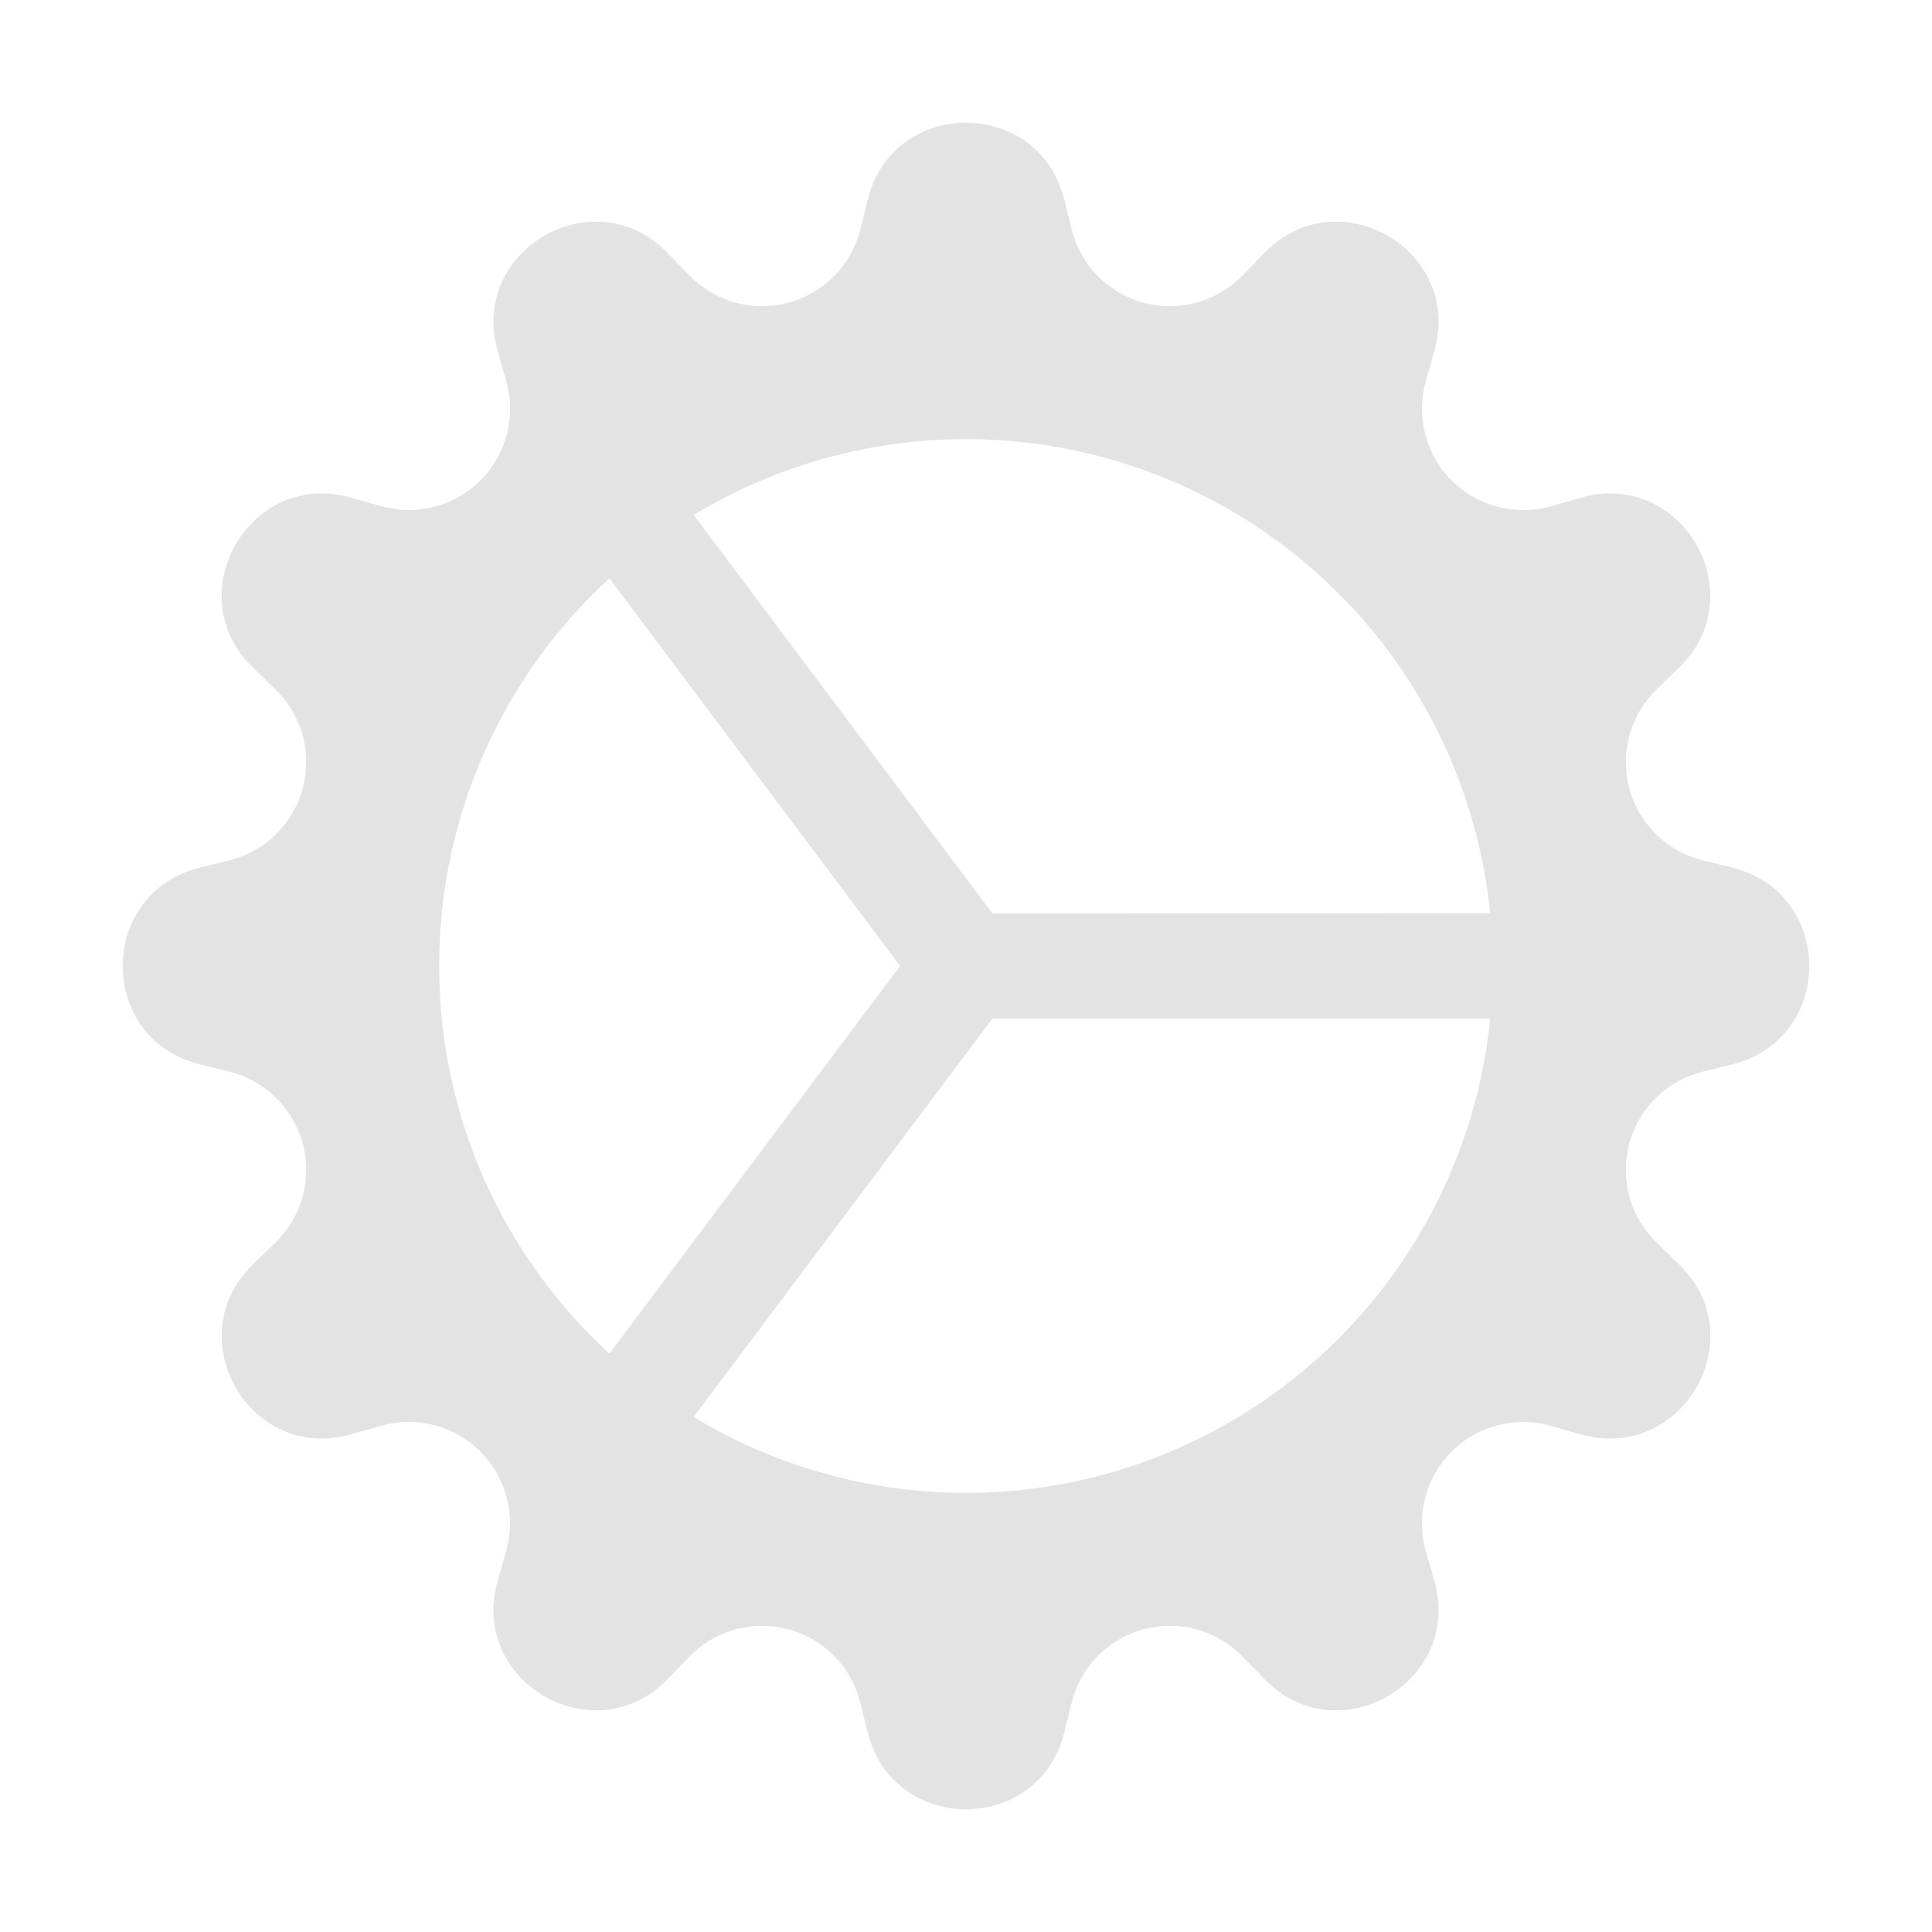
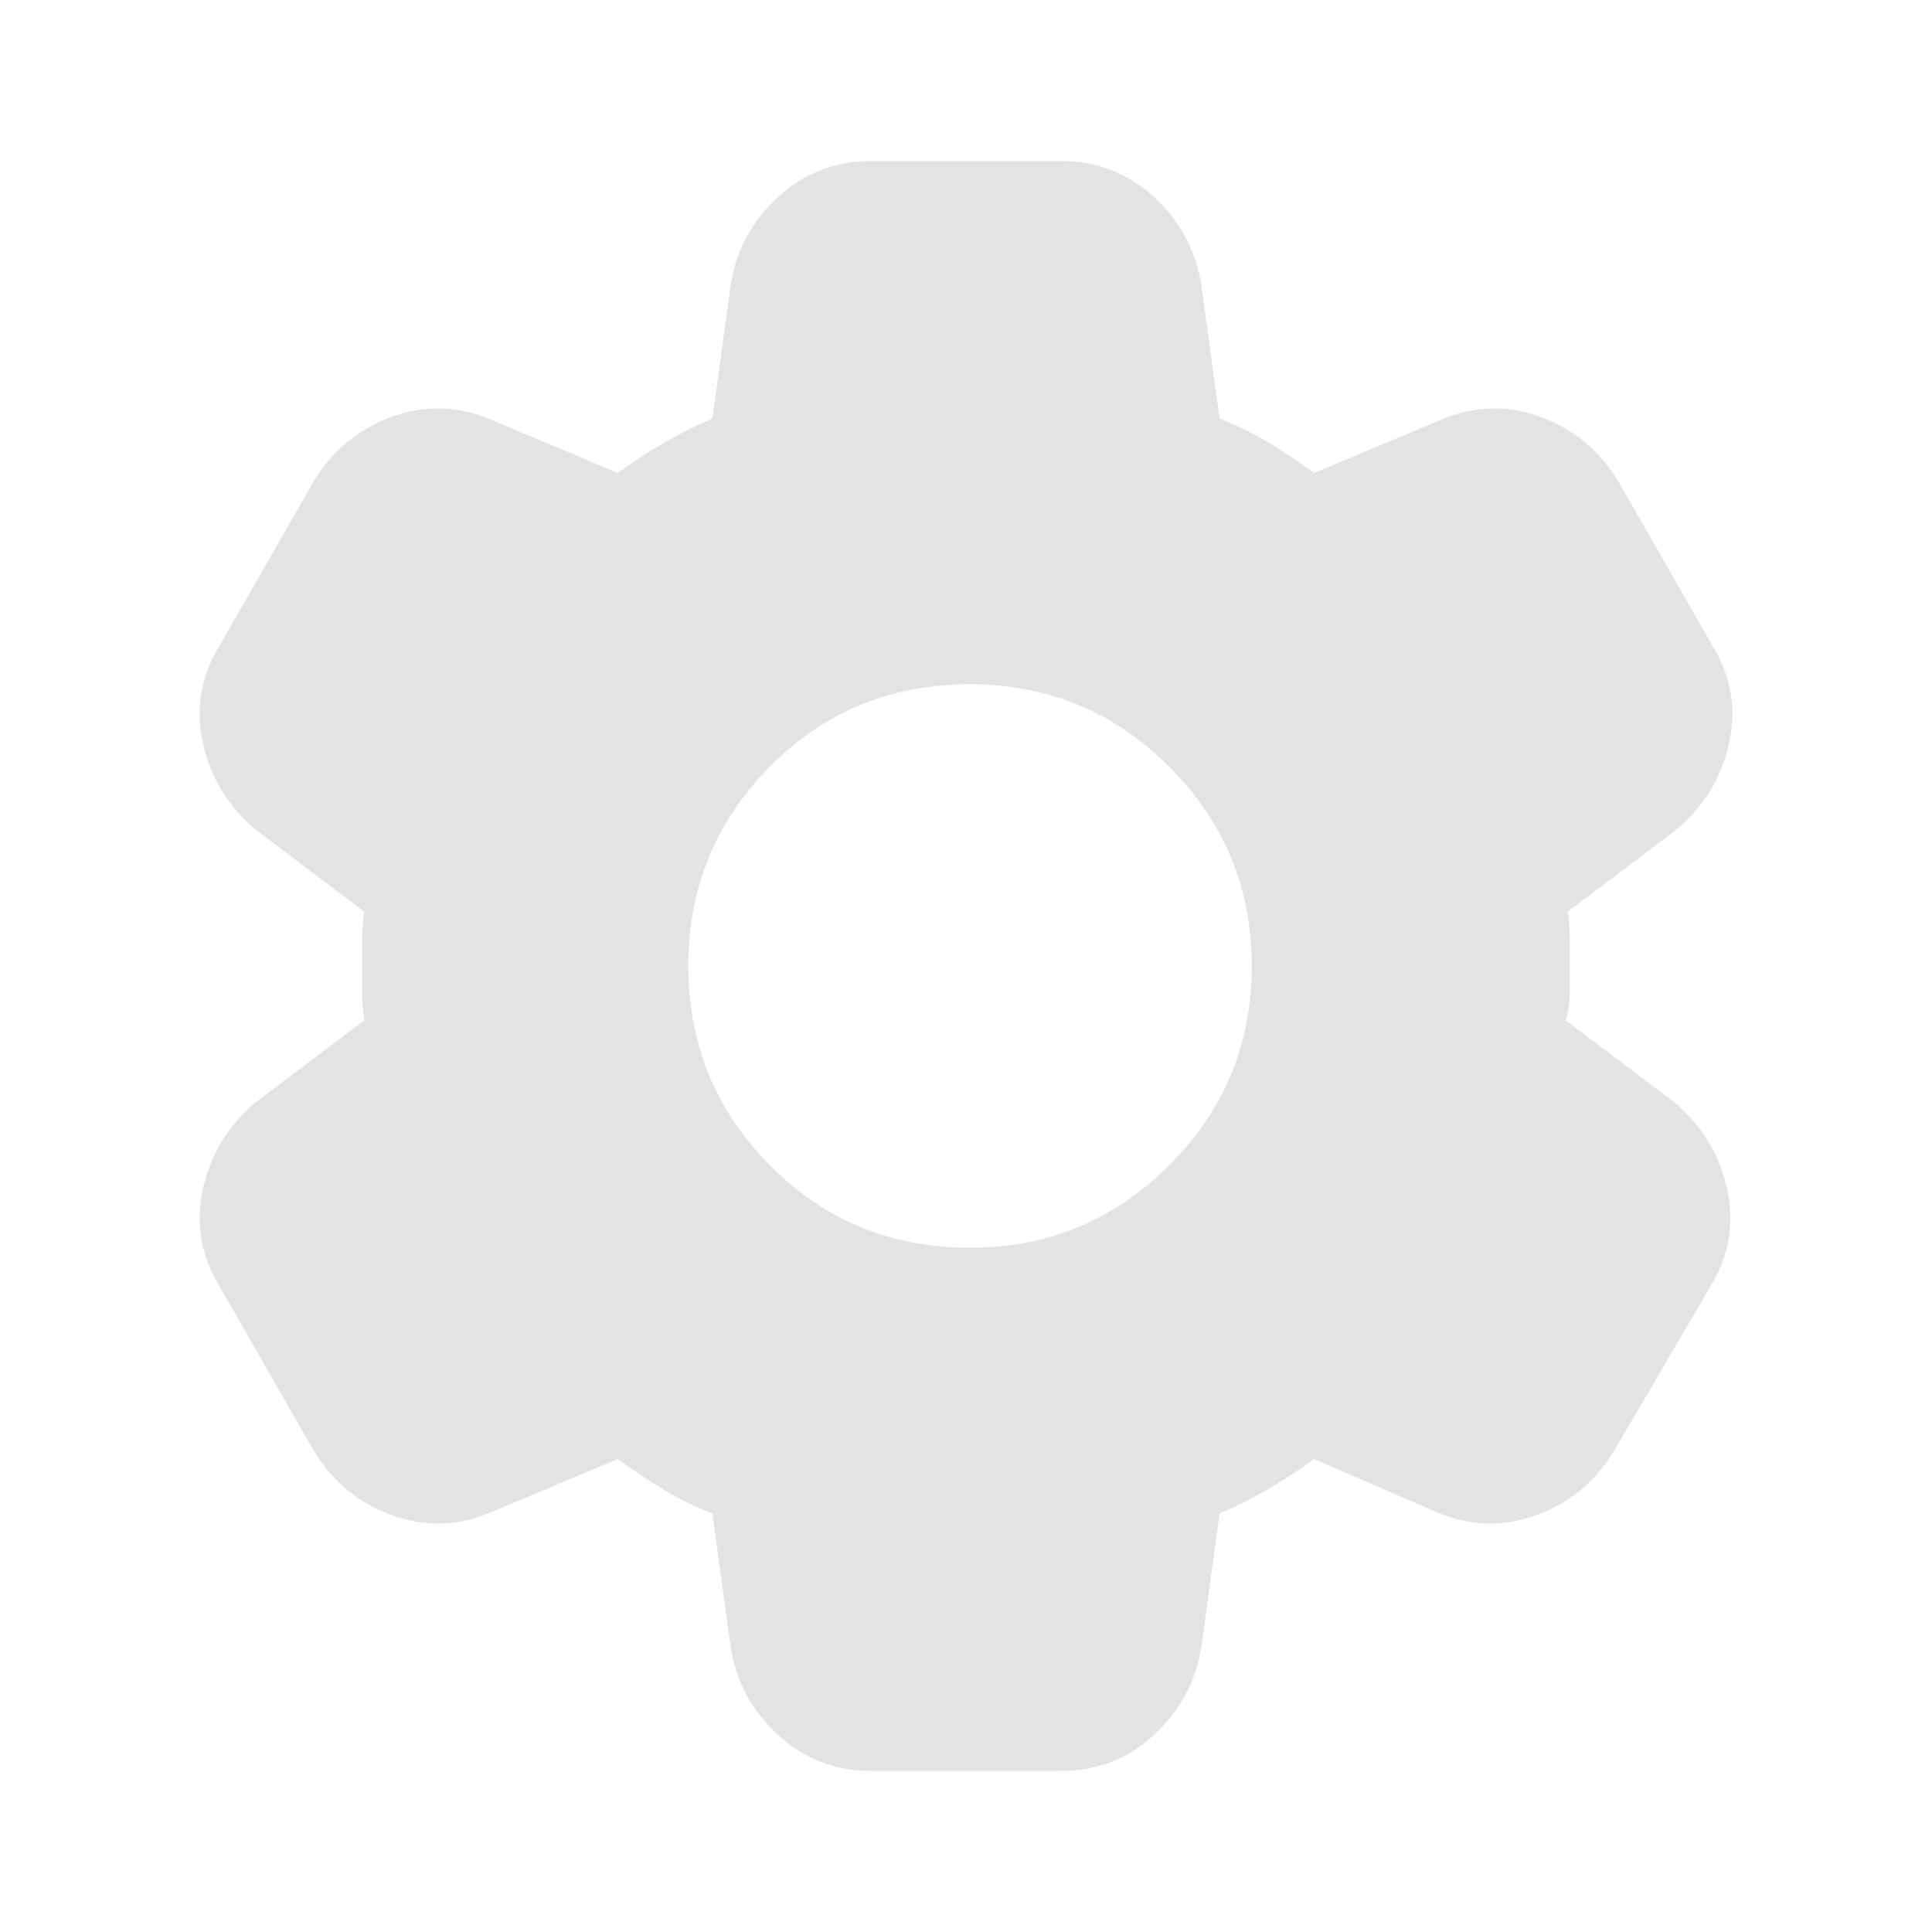
- <svg xmlns="http://www.w3.org/2000/svg" width="1920" zoomAndPan="magnify" viewBox="0 0 1440 1440" height="1920" preserveAspectRatio="xMidYMid meet" version="1.0">
-   <defs>
-     <clipPath id="ec4133f93d">
-       <path d="M 91.5 91.5 L 1348.5 91.5 L 1348.5 1348.5 L 91.5 1348.5 Z M 91.5 91.5 " clip-rule="nonzero" />
-     </clipPath>
-   </defs>
-   <g clip-path="url(#ec4133f93d)">
-     <path fill="#e3e3e3" d="M 646.781 148.613 C 665.871 72.41 774.051 72.41 793.219 148.613 L 798.797 171.082 C 799.609 174.332 800.633 177.516 801.871 180.629 C 803.105 183.742 804.543 186.762 806.184 189.684 C 807.82 192.605 809.645 195.402 811.656 198.082 C 813.668 200.762 815.848 203.297 818.199 205.684 C 820.547 208.07 823.043 210.293 825.691 212.348 C 828.336 214.402 831.105 216.273 834 217.961 C 836.895 219.648 839.887 221.137 842.98 222.422 C 846.074 223.711 849.238 224.785 852.473 225.652 C 855.707 226.52 858.988 227.164 862.309 227.594 C 865.633 228.023 868.969 228.23 872.32 228.215 C 875.668 228.199 879.004 227.961 882.32 227.5 C 885.641 227.043 888.91 226.363 892.141 225.469 C 895.367 224.57 898.523 223.465 901.602 222.148 C 904.684 220.832 907.664 219.316 910.539 217.605 C 913.418 215.891 916.172 213.996 918.797 211.914 C 921.422 209.836 923.898 207.59 926.227 205.18 L 942.332 188.602 C 996.934 132.117 1090.656 186.246 1069.055 261.746 L 1062.77 284.059 C 1061.848 287.277 1061.145 290.543 1060.656 293.855 C 1060.172 297.168 1059.906 300.5 1059.867 303.848 C 1059.824 307.195 1060.004 310.531 1060.406 313.855 C 1060.809 317.18 1061.43 320.465 1062.27 323.707 C 1063.109 326.949 1064.16 330.117 1065.422 333.223 C 1066.684 336.324 1068.145 339.328 1069.805 342.234 C 1071.469 345.141 1073.316 347.926 1075.348 350.586 C 1077.383 353.246 1079.582 355.762 1081.949 358.129 C 1084.316 360.496 1086.832 362.695 1089.492 364.73 C 1092.152 366.762 1094.938 368.609 1097.844 370.273 C 1100.75 371.934 1103.758 373.395 1106.859 374.66 C 1109.961 375.922 1113.133 376.973 1116.371 377.809 C 1119.613 378.648 1122.898 379.27 1126.223 379.672 C 1129.547 380.074 1132.883 380.254 1136.23 380.211 C 1139.578 380.172 1142.91 379.906 1146.223 379.422 C 1149.535 378.934 1152.801 378.23 1156.023 377.309 L 1178.254 370.945 C 1253.676 349.344 1307.883 443.066 1251.398 497.668 L 1234.82 513.773 C 1232.41 516.102 1230.164 518.578 1228.086 521.203 C 1226.004 523.828 1224.109 526.582 1222.395 529.461 C 1220.68 532.336 1219.168 535.316 1217.852 538.398 C 1216.535 541.477 1215.43 544.633 1214.531 547.859 C 1213.637 551.086 1212.957 554.359 1212.5 557.68 C 1212.039 560.996 1211.801 564.332 1211.785 567.68 C 1211.77 571.031 1211.977 574.367 1212.406 577.691 C 1212.832 581.012 1213.48 584.289 1214.348 587.527 C 1215.215 590.762 1216.289 593.926 1217.578 597.02 C 1218.863 600.113 1220.352 603.105 1222.039 606 C 1223.727 608.895 1225.594 611.664 1227.652 614.309 C 1229.707 616.953 1231.93 619.453 1234.316 621.801 C 1236.703 624.148 1239.238 626.332 1241.918 628.344 C 1244.598 630.355 1247.395 632.18 1250.316 633.816 C 1253.238 635.457 1256.258 636.895 1259.371 638.129 C 1262.484 639.363 1265.668 640.391 1268.918 641.203 L 1291.387 646.781 C 1367.59 665.871 1367.59 774.051 1291.387 793.219 L 1268.918 798.797 C 1265.668 799.609 1262.484 800.633 1259.371 801.871 C 1256.258 803.105 1253.238 804.543 1250.316 806.184 C 1247.395 807.82 1244.598 809.645 1241.918 811.656 C 1239.238 813.668 1236.703 815.848 1234.316 818.199 C 1231.93 820.547 1229.707 823.043 1227.652 825.691 C 1225.594 828.336 1223.727 831.105 1222.039 834 C 1220.352 836.895 1218.863 839.887 1217.578 842.98 C 1216.289 846.074 1215.215 849.238 1214.348 852.473 C 1213.48 855.707 1212.832 858.988 1212.406 862.309 C 1211.977 865.633 1211.77 868.969 1211.785 872.32 C 1211.801 875.668 1212.039 879.004 1212.5 882.32 C 1212.957 885.641 1213.637 888.91 1214.531 892.141 C 1215.43 895.367 1216.535 898.523 1217.852 901.602 C 1219.168 904.684 1220.68 907.664 1222.395 910.539 C 1224.109 913.418 1226.004 916.172 1228.086 918.797 C 1230.164 921.422 1232.41 923.898 1234.82 926.227 L 1251.398 942.332 C 1307.883 996.934 1253.754 1090.656 1178.254 1069.055 L 1155.941 1062.77 C 1152.723 1061.848 1149.457 1061.145 1146.145 1060.656 C 1142.832 1060.172 1139.5 1059.906 1136.152 1059.867 C 1132.805 1059.824 1129.469 1060.004 1126.145 1060.406 C 1122.82 1060.809 1119.535 1061.43 1116.293 1062.27 C 1113.051 1063.109 1109.879 1064.16 1106.777 1065.422 C 1103.676 1066.684 1100.672 1068.145 1097.766 1069.805 C 1094.859 1071.469 1092.074 1073.316 1089.414 1075.348 C 1086.754 1077.383 1084.238 1079.582 1081.871 1081.949 C 1079.504 1084.316 1077.305 1086.832 1075.27 1089.492 C 1073.238 1092.152 1071.391 1094.938 1069.727 1097.844 C 1068.066 1100.75 1066.605 1103.758 1065.344 1106.859 C 1064.078 1109.961 1063.027 1113.133 1062.191 1116.371 C 1061.352 1119.613 1060.73 1122.898 1060.328 1126.223 C 1059.926 1129.547 1059.746 1132.883 1059.789 1136.23 C 1059.828 1139.578 1060.094 1142.91 1060.578 1146.223 C 1061.066 1149.535 1061.77 1152.801 1062.691 1156.023 L 1069.055 1178.254 C 1090.656 1253.676 996.934 1307.883 942.332 1251.398 L 926.227 1234.82 C 923.898 1232.41 921.422 1230.164 918.797 1228.086 C 916.172 1226.004 913.418 1224.109 910.539 1222.395 C 907.664 1220.68 904.684 1219.168 901.602 1217.852 C 898.523 1216.535 895.367 1215.43 892.141 1214.531 C 888.91 1213.637 885.641 1212.957 882.32 1212.5 C 879.004 1212.039 875.668 1211.801 872.32 1211.785 C 868.969 1211.77 865.633 1211.977 862.309 1212.406 C 858.988 1212.832 855.707 1213.48 852.473 1214.348 C 849.238 1215.215 846.074 1216.289 842.98 1217.578 C 839.887 1218.863 836.895 1220.352 834 1222.039 C 831.105 1223.727 828.336 1225.594 825.691 1227.652 C 823.043 1229.707 820.547 1231.93 818.199 1234.316 C 815.848 1236.703 813.668 1239.238 811.656 1241.918 C 809.645 1244.594 807.82 1247.395 806.184 1250.316 C 804.543 1253.238 803.105 1256.258 801.871 1259.371 C 800.633 1262.484 799.609 1265.668 798.797 1268.918 L 793.219 1291.387 C 774.129 1367.59 665.949 1367.59 646.781 1291.387 L 641.203 1268.918 C 640.391 1265.668 639.363 1262.484 638.129 1259.371 C 636.895 1256.258 635.457 1253.238 633.816 1250.316 C 632.18 1247.395 630.355 1244.594 628.344 1241.918 C 626.332 1239.238 624.152 1236.703 621.801 1234.316 C 619.453 1231.93 616.957 1229.707 614.309 1227.652 C 611.664 1225.594 608.895 1223.727 606 1222.039 C 603.105 1220.352 600.113 1218.863 597.02 1217.578 C 593.926 1216.289 590.762 1215.215 587.527 1214.348 C 584.289 1213.48 581.012 1212.832 577.691 1212.406 C 574.367 1211.977 571.031 1211.77 567.68 1211.785 C 564.332 1211.801 560.996 1212.039 557.68 1212.5 C 554.359 1212.957 551.09 1213.637 547.859 1214.531 C 544.633 1215.43 541.477 1216.535 538.398 1217.852 C 535.316 1219.168 532.336 1220.68 529.461 1222.395 C 526.582 1224.109 523.828 1226.004 521.203 1228.086 C 518.578 1230.164 516.102 1232.41 513.773 1234.82 L 497.668 1251.398 C 443.066 1307.883 349.344 1253.754 370.945 1178.254 L 377.23 1155.941 C 378.152 1152.727 378.852 1149.461 379.336 1146.152 C 379.824 1142.84 380.086 1139.512 380.129 1136.164 C 380.168 1132.82 379.988 1129.484 379.586 1126.164 C 379.184 1122.84 378.562 1119.562 377.727 1116.32 C 376.887 1113.082 375.836 1109.914 374.578 1106.812 C 373.316 1103.715 371.855 1100.711 370.195 1097.805 C 368.535 1094.898 366.691 1092.117 364.66 1089.457 C 362.629 1086.797 360.43 1084.285 358.066 1081.918 C 355.699 1079.551 353.188 1077.352 350.531 1075.316 C 347.875 1073.285 345.094 1071.438 342.188 1069.773 C 339.285 1068.113 336.285 1066.648 333.184 1065.387 C 330.086 1064.121 326.918 1063.07 323.68 1062.23 C 320.441 1061.387 317.16 1060.766 313.84 1060.359 C 310.516 1059.953 307.184 1059.773 303.836 1059.812 C 300.492 1059.848 297.164 1060.109 293.852 1060.594 C 290.539 1061.074 287.273 1061.773 284.059 1062.691 L 261.746 1069.055 C 186.324 1090.656 132.117 996.934 188.602 942.332 L 205.18 926.227 C 207.59 923.898 209.836 921.422 211.914 918.797 C 213.996 916.172 215.891 913.418 217.605 910.539 C 219.32 907.664 220.832 904.684 222.148 901.602 C 223.465 898.523 224.57 895.367 225.469 892.141 C 226.363 888.91 227.043 885.641 227.5 882.32 C 227.961 879.004 228.199 875.668 228.215 872.32 C 228.23 868.969 228.023 865.633 227.594 862.309 C 227.164 858.988 226.52 855.707 225.652 852.473 C 224.785 849.238 223.711 846.074 222.422 842.98 C 221.137 839.887 219.648 836.895 217.961 834 C 216.273 831.105 214.406 828.336 212.348 825.691 C 210.293 823.043 208.07 820.547 205.684 818.199 C 203.297 815.848 200.762 813.668 198.082 811.656 C 195.402 809.645 192.605 807.82 189.684 806.184 C 186.762 804.543 183.742 803.105 180.629 801.871 C 177.516 800.633 174.332 799.609 171.082 798.797 L 148.613 793.219 C 72.41 774.129 72.41 665.949 148.613 646.781 L 171.082 641.203 C 174.332 640.391 177.516 639.363 180.629 638.129 C 183.742 636.895 186.762 635.457 189.684 633.816 C 192.605 632.18 195.402 630.355 198.082 628.344 C 200.762 626.332 203.297 624.152 205.684 621.801 C 208.07 619.453 210.293 616.957 212.348 614.309 C 214.406 611.664 216.273 608.895 217.961 606 C 219.648 603.105 221.137 600.113 222.422 597.02 C 223.711 593.926 224.785 590.762 225.652 587.527 C 226.52 584.289 227.164 581.012 227.594 577.688 C 228.023 574.367 228.23 571.031 228.215 567.68 C 228.199 564.332 227.961 560.996 227.5 557.68 C 227.043 554.359 226.363 551.09 225.469 547.859 C 224.57 544.633 223.465 541.477 222.148 538.398 C 220.832 535.316 219.32 532.336 217.605 529.461 C 215.891 526.582 213.996 523.828 211.914 521.203 C 209.836 518.578 207.59 516.102 205.18 513.773 L 188.602 497.668 C 132.117 443.066 186.246 349.344 261.746 370.945 L 284.059 377.23 C 287.273 378.152 290.539 378.852 293.848 379.336 C 297.16 379.824 300.488 380.086 303.836 380.129 C 307.18 380.168 310.516 379.988 313.836 379.586 C 317.16 379.184 320.438 378.562 323.68 377.727 C 326.918 376.887 330.086 375.836 333.188 374.578 C 336.285 373.316 339.289 371.855 342.195 370.195 C 345.098 368.535 347.883 366.691 350.543 364.66 C 353.203 362.629 355.715 360.43 358.082 358.066 C 360.449 355.699 362.648 353.188 364.684 350.531 C 366.715 347.871 368.562 345.094 370.227 342.188 C 371.887 339.285 373.352 336.281 374.613 333.184 C 375.875 330.086 376.93 326.918 377.77 323.68 C 378.613 320.441 379.234 317.16 379.641 313.84 C 380.047 310.516 380.227 307.184 380.188 303.836 C 380.148 300.492 379.891 297.164 379.406 293.852 C 378.926 290.539 378.227 287.273 377.309 284.059 L 370.945 261.746 C 349.344 186.324 443.066 132.117 497.668 188.602 L 513.773 205.18 C 516.102 207.59 518.578 209.836 521.203 211.914 C 523.828 213.996 526.582 215.891 529.461 217.605 C 532.336 219.316 535.316 220.832 538.398 222.148 C 541.477 223.465 544.633 224.57 547.859 225.469 C 551.09 226.363 554.359 227.043 557.68 227.5 C 560.996 227.961 564.332 228.199 567.68 228.215 C 571.031 228.23 574.367 228.023 577.691 227.594 C 581.012 227.164 584.293 226.52 587.527 225.652 C 590.762 224.785 593.926 223.711 597.02 222.422 C 600.113 221.137 603.105 219.648 606 217.961 C 608.895 216.273 611.664 214.406 614.309 212.348 C 616.957 210.293 619.453 208.07 621.801 205.684 C 624.152 203.297 626.332 200.762 628.344 198.082 C 630.355 195.402 632.18 192.605 633.816 189.684 C 635.457 186.762 636.895 183.742 638.129 180.629 C 639.363 177.516 640.391 174.332 641.203 171.082 Z M 1110.691 759.281 L 739.641 759.281 L 516.996 1056.168 C 524.047 1060.43 531.23 1064.465 538.539 1068.273 C 545.844 1072.082 553.266 1075.656 560.797 1078.996 C 568.332 1082.336 575.961 1085.438 583.691 1088.301 C 591.418 1091.16 599.23 1093.773 607.121 1096.145 C 615.016 1098.512 622.973 1100.633 631 1102.5 C 639.027 1104.367 647.105 1105.98 655.23 1107.34 C 663.359 1108.699 671.523 1109.801 679.719 1110.648 C 687.918 1111.492 696.133 1112.078 704.367 1112.406 C 712.602 1112.734 720.836 1112.805 729.074 1112.613 C 737.312 1112.422 745.539 1111.973 753.75 1111.266 C 761.957 1110.559 770.137 1109.59 778.289 1108.367 C 786.438 1107.145 794.539 1105.668 802.598 1103.934 C 810.652 1102.199 818.648 1100.215 826.578 1097.977 C 834.508 1095.742 842.363 1093.258 850.137 1090.523 C 857.914 1087.793 865.594 1084.82 873.18 1081.605 C 880.77 1078.391 888.25 1074.941 895.617 1071.254 C 902.988 1067.57 910.238 1063.656 917.359 1059.512 C 924.484 1055.371 931.473 1051.008 938.32 1046.426 C 945.172 1041.844 951.867 1037.051 958.418 1032.051 C 964.965 1027.047 971.348 1021.84 977.566 1016.434 C 983.789 1011.031 989.832 1005.434 995.699 999.648 C 1001.566 993.859 1007.246 987.895 1012.738 981.754 C 1018.23 975.609 1023.523 969.297 1028.621 962.82 C 1033.715 956.344 1038.602 949.715 1043.277 942.93 C 1047.957 936.145 1052.414 929.219 1056.656 922.152 C 1060.898 915.09 1064.914 907.895 1068.699 900.578 C 1072.488 893.262 1076.043 885.828 1079.363 878.289 C 1082.684 870.746 1085.766 863.105 1088.605 855.371 C 1091.445 847.633 1094.039 839.816 1096.387 831.918 C 1098.734 824.02 1100.832 816.055 1102.676 808.023 C 1104.523 799.992 1106.113 791.91 1107.449 783.777 C 1108.789 775.645 1109.867 767.48 1110.691 759.281 M 1110.691 680.719 C 1109.867 672.52 1108.789 664.355 1107.449 656.223 C 1106.113 648.09 1104.523 640.008 1102.676 631.977 C 1100.832 623.945 1098.734 615.98 1096.387 608.082 C 1094.039 600.184 1091.445 592.367 1088.605 584.629 C 1085.766 576.895 1082.684 569.254 1079.363 561.711 C 1076.043 554.172 1072.488 546.738 1068.699 539.422 C 1064.914 532.105 1060.898 524.91 1056.656 517.848 C 1052.414 510.781 1047.957 503.855 1043.277 497.07 C 1038.602 490.285 1033.715 483.656 1028.621 477.18 C 1023.523 470.703 1018.23 464.391 1012.738 458.246 C 1007.246 452.105 1001.566 446.137 995.699 440.352 C 989.832 434.566 983.789 428.969 977.566 423.566 C 971.348 418.16 964.965 412.953 958.418 407.949 C 951.867 402.945 945.172 398.156 938.32 393.574 C 931.473 388.992 924.484 384.629 917.359 380.488 C 910.238 376.344 902.988 372.43 895.617 368.746 C 888.25 365.059 880.77 361.609 873.18 358.395 C 865.594 355.18 857.914 352.207 850.137 349.477 C 842.363 346.742 834.508 344.258 826.578 342.023 C 818.648 339.785 810.652 337.801 802.598 336.066 C 794.539 334.332 786.438 332.855 778.289 331.633 C 770.137 330.41 761.957 329.441 753.75 328.734 C 745.539 328.027 737.312 327.578 729.074 327.387 C 720.836 327.195 712.602 327.266 704.367 327.594 C 696.133 327.922 687.918 328.508 679.719 329.352 C 671.523 330.199 663.359 331.301 655.23 332.66 C 647.105 334.02 639.027 335.633 631 337.5 C 622.973 339.367 615.016 341.488 607.121 343.855 C 599.23 346.227 591.418 348.84 583.691 351.699 C 575.961 354.562 568.332 357.664 560.797 361.004 C 553.266 364.344 545.844 367.918 538.539 371.727 C 531.23 375.535 524.047 379.57 516.996 383.832 L 739.641 680.797 Z M 488.082 403.156 L 481.25 408.266 Z M 454.223 431.047 C 449.234 435.621 444.367 440.32 439.621 445.148 C 434.875 449.973 430.258 454.918 425.766 459.984 C 421.277 465.051 416.922 470.23 412.703 475.523 C 408.48 480.816 404.402 486.215 400.461 491.719 C 396.523 497.223 392.727 502.824 389.078 508.523 C 385.43 514.227 381.93 520.016 378.582 525.898 C 375.23 531.781 372.039 537.746 369 543.793 C 365.961 549.844 363.078 555.965 360.355 562.164 C 357.637 568.359 355.078 574.625 352.68 580.957 C 350.285 587.285 348.055 593.676 345.988 600.121 C 343.926 606.566 342.027 613.062 340.301 619.605 C 338.574 626.152 337.016 632.738 335.633 639.363 C 334.246 645.988 333.031 652.645 331.992 659.332 C 330.953 666.023 330.086 672.734 329.395 679.465 C 328.703 686.199 328.184 692.945 327.844 699.707 C 327.5 706.465 327.336 713.23 327.344 720 C 327.344 834.309 376.211 937.227 454.223 1008.953 L 670.898 720 Z M 481.25 1031.734 L 488.082 1036.844 Z M 481.25 1031.734 " fill-opacity="1" fill-rule="nonzero" />
-   </g>
+ <svg xmlns="http://www.w3.org/2000/svg" height="24px" viewBox="0 -960 960 960" width="24px" fill="#e3e3e3">
+   <path d="M433-80q-27 0-46.5-18T363-142l-9-66q-13-5-24.5-12T307-235l-62 26q-25 11-50 2t-39-32l-47-82q-14-23-8-49t27-43l53-40q-1-7-1-13.5v-27q0-6.5 1-13.5l-53-40q-21-17-27-43t8-49l47-82q14-23 39-32t50 2l62 26q11-8 23-15t24-12l9-66q4-26 23.5-44t46.5-18h94q27 0 46.5 18t23.5 44l9 66q13 5 24.5 12t22.5 15l62-26q25-11 50-2t39 32l47 82q14 23 8 49t-27 43l-53 40q1 7 1 13.5v27q0 6.5-2 13.5l53 40q21 17 27 43t-8 49l-48 82q-14 23-39 32t-50-2l-60-26q-11 8-23 15t-24 12l-9 66q-4 26-23.5 44T527-80h-94Zm49-260q58 0 99-41t41-99q0-58-41-99t-99-41q-59 0-99.5 41T342-480q0 58 40.5 99t99.5 41Z" />
</svg>
